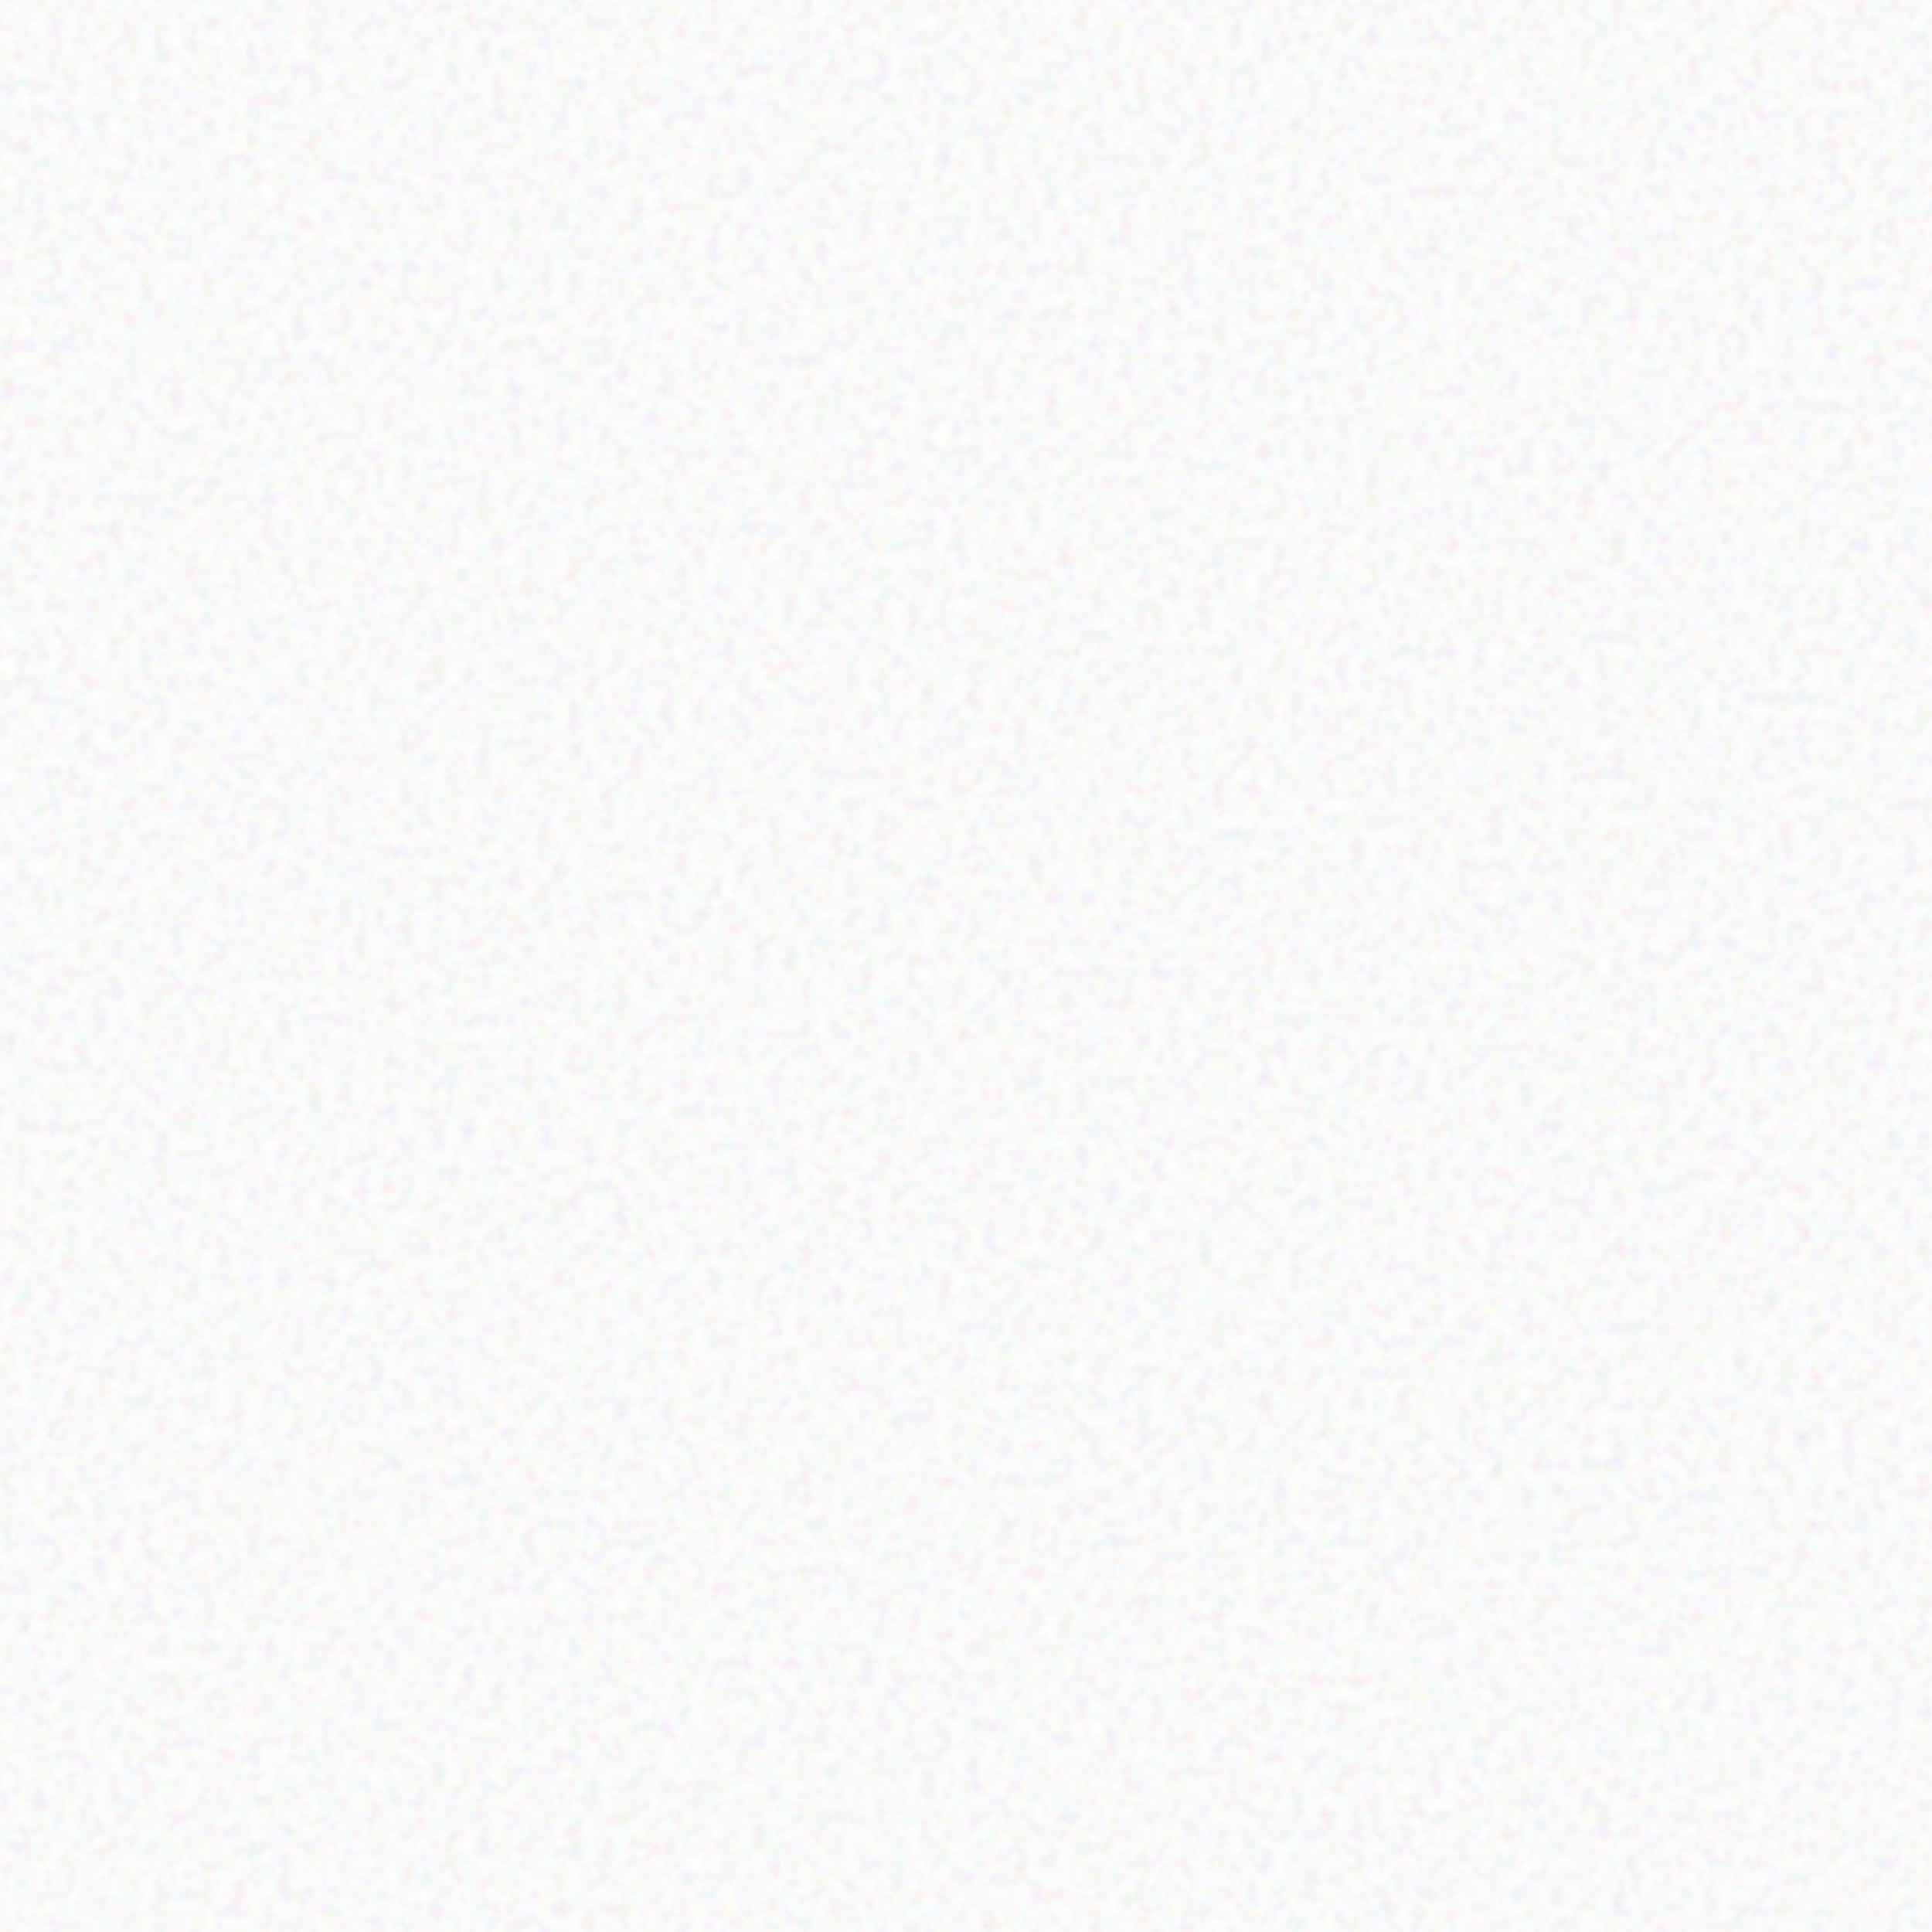
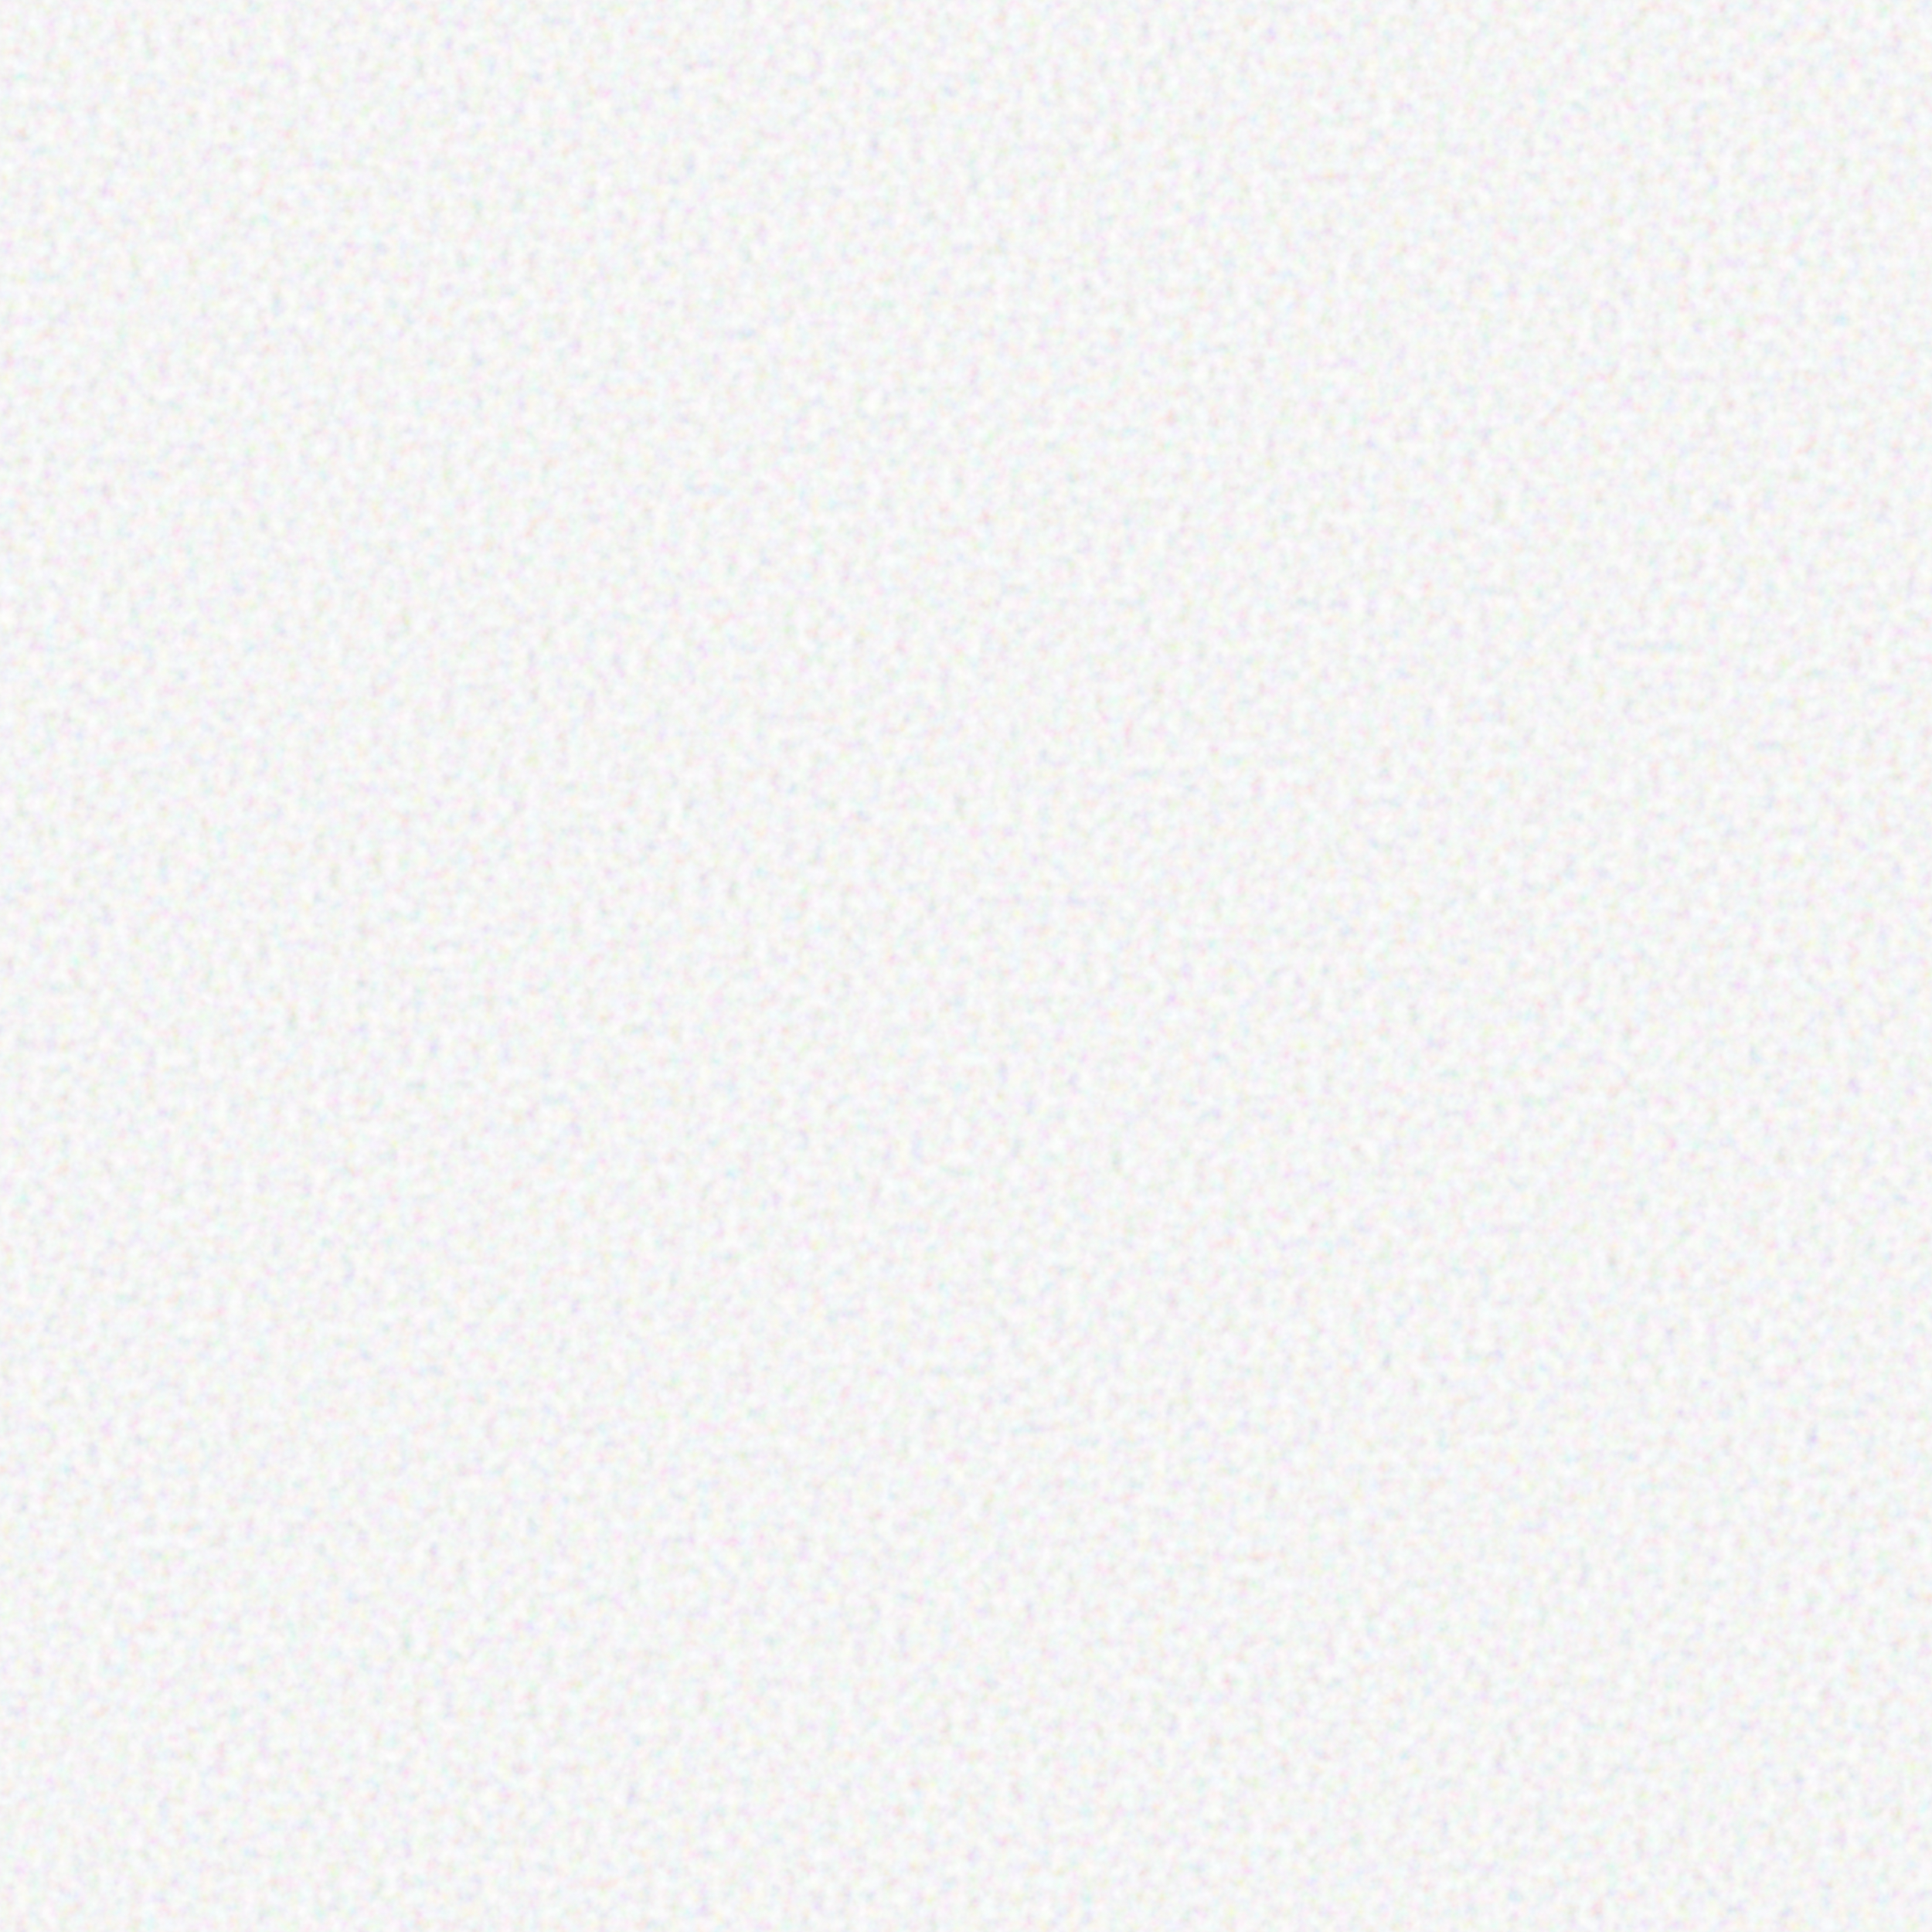
- <svg xmlns="http://www.w3.org/2000/svg" width="180" height="180">
-   <filter id="n">
-     <feTurbulence type="fractalNoise" baseFrequency=".7" numOctaves="3" stitchTiles="stitch" />
+ <svg xmlns="http://www.w3.org/2000/svg" width="160" height="160" viewBox="0 0 160 160">
+   <filter id="grain">
+     <feTurbulence type="fractalNoise" baseFrequency=".85" numOctaves="3" stitchTiles="stitch" />
  </filter>
-   <rect width="100%" height="100%" filter="url(#n)" opacity=".18" />
+   <rect width="160" height="160" filter="url(#grain)" opacity=".32" />
</svg>
